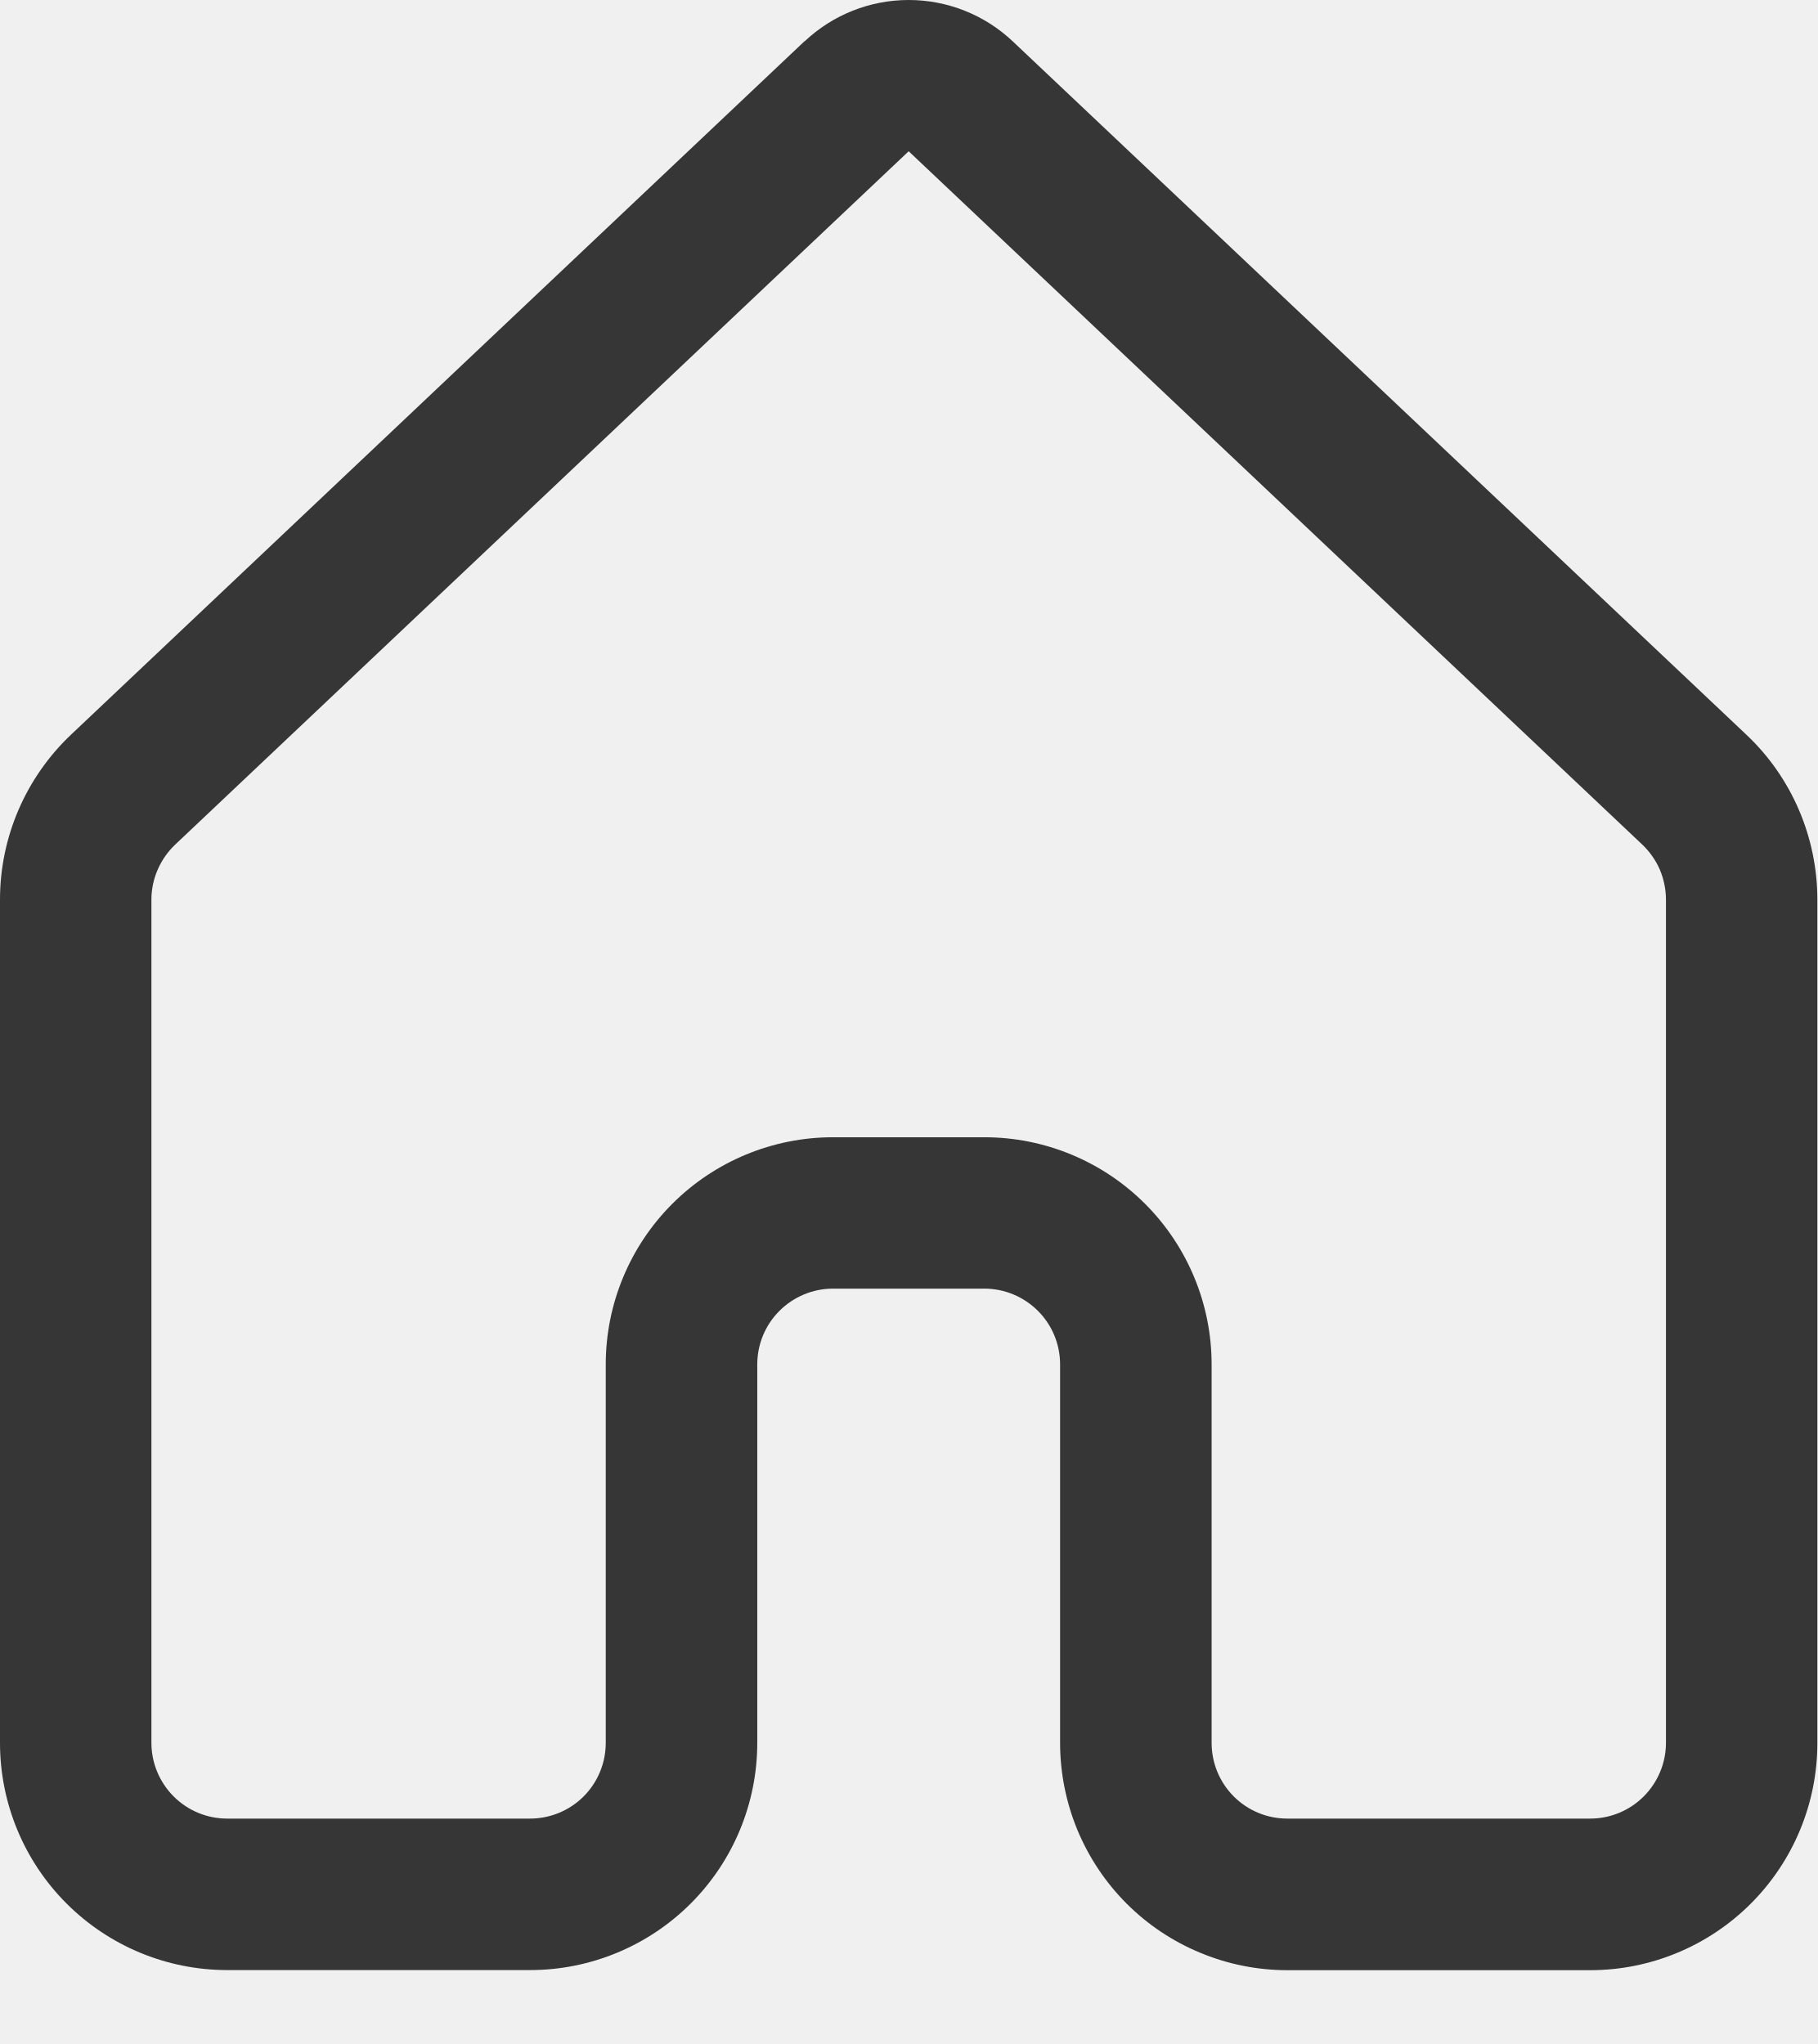
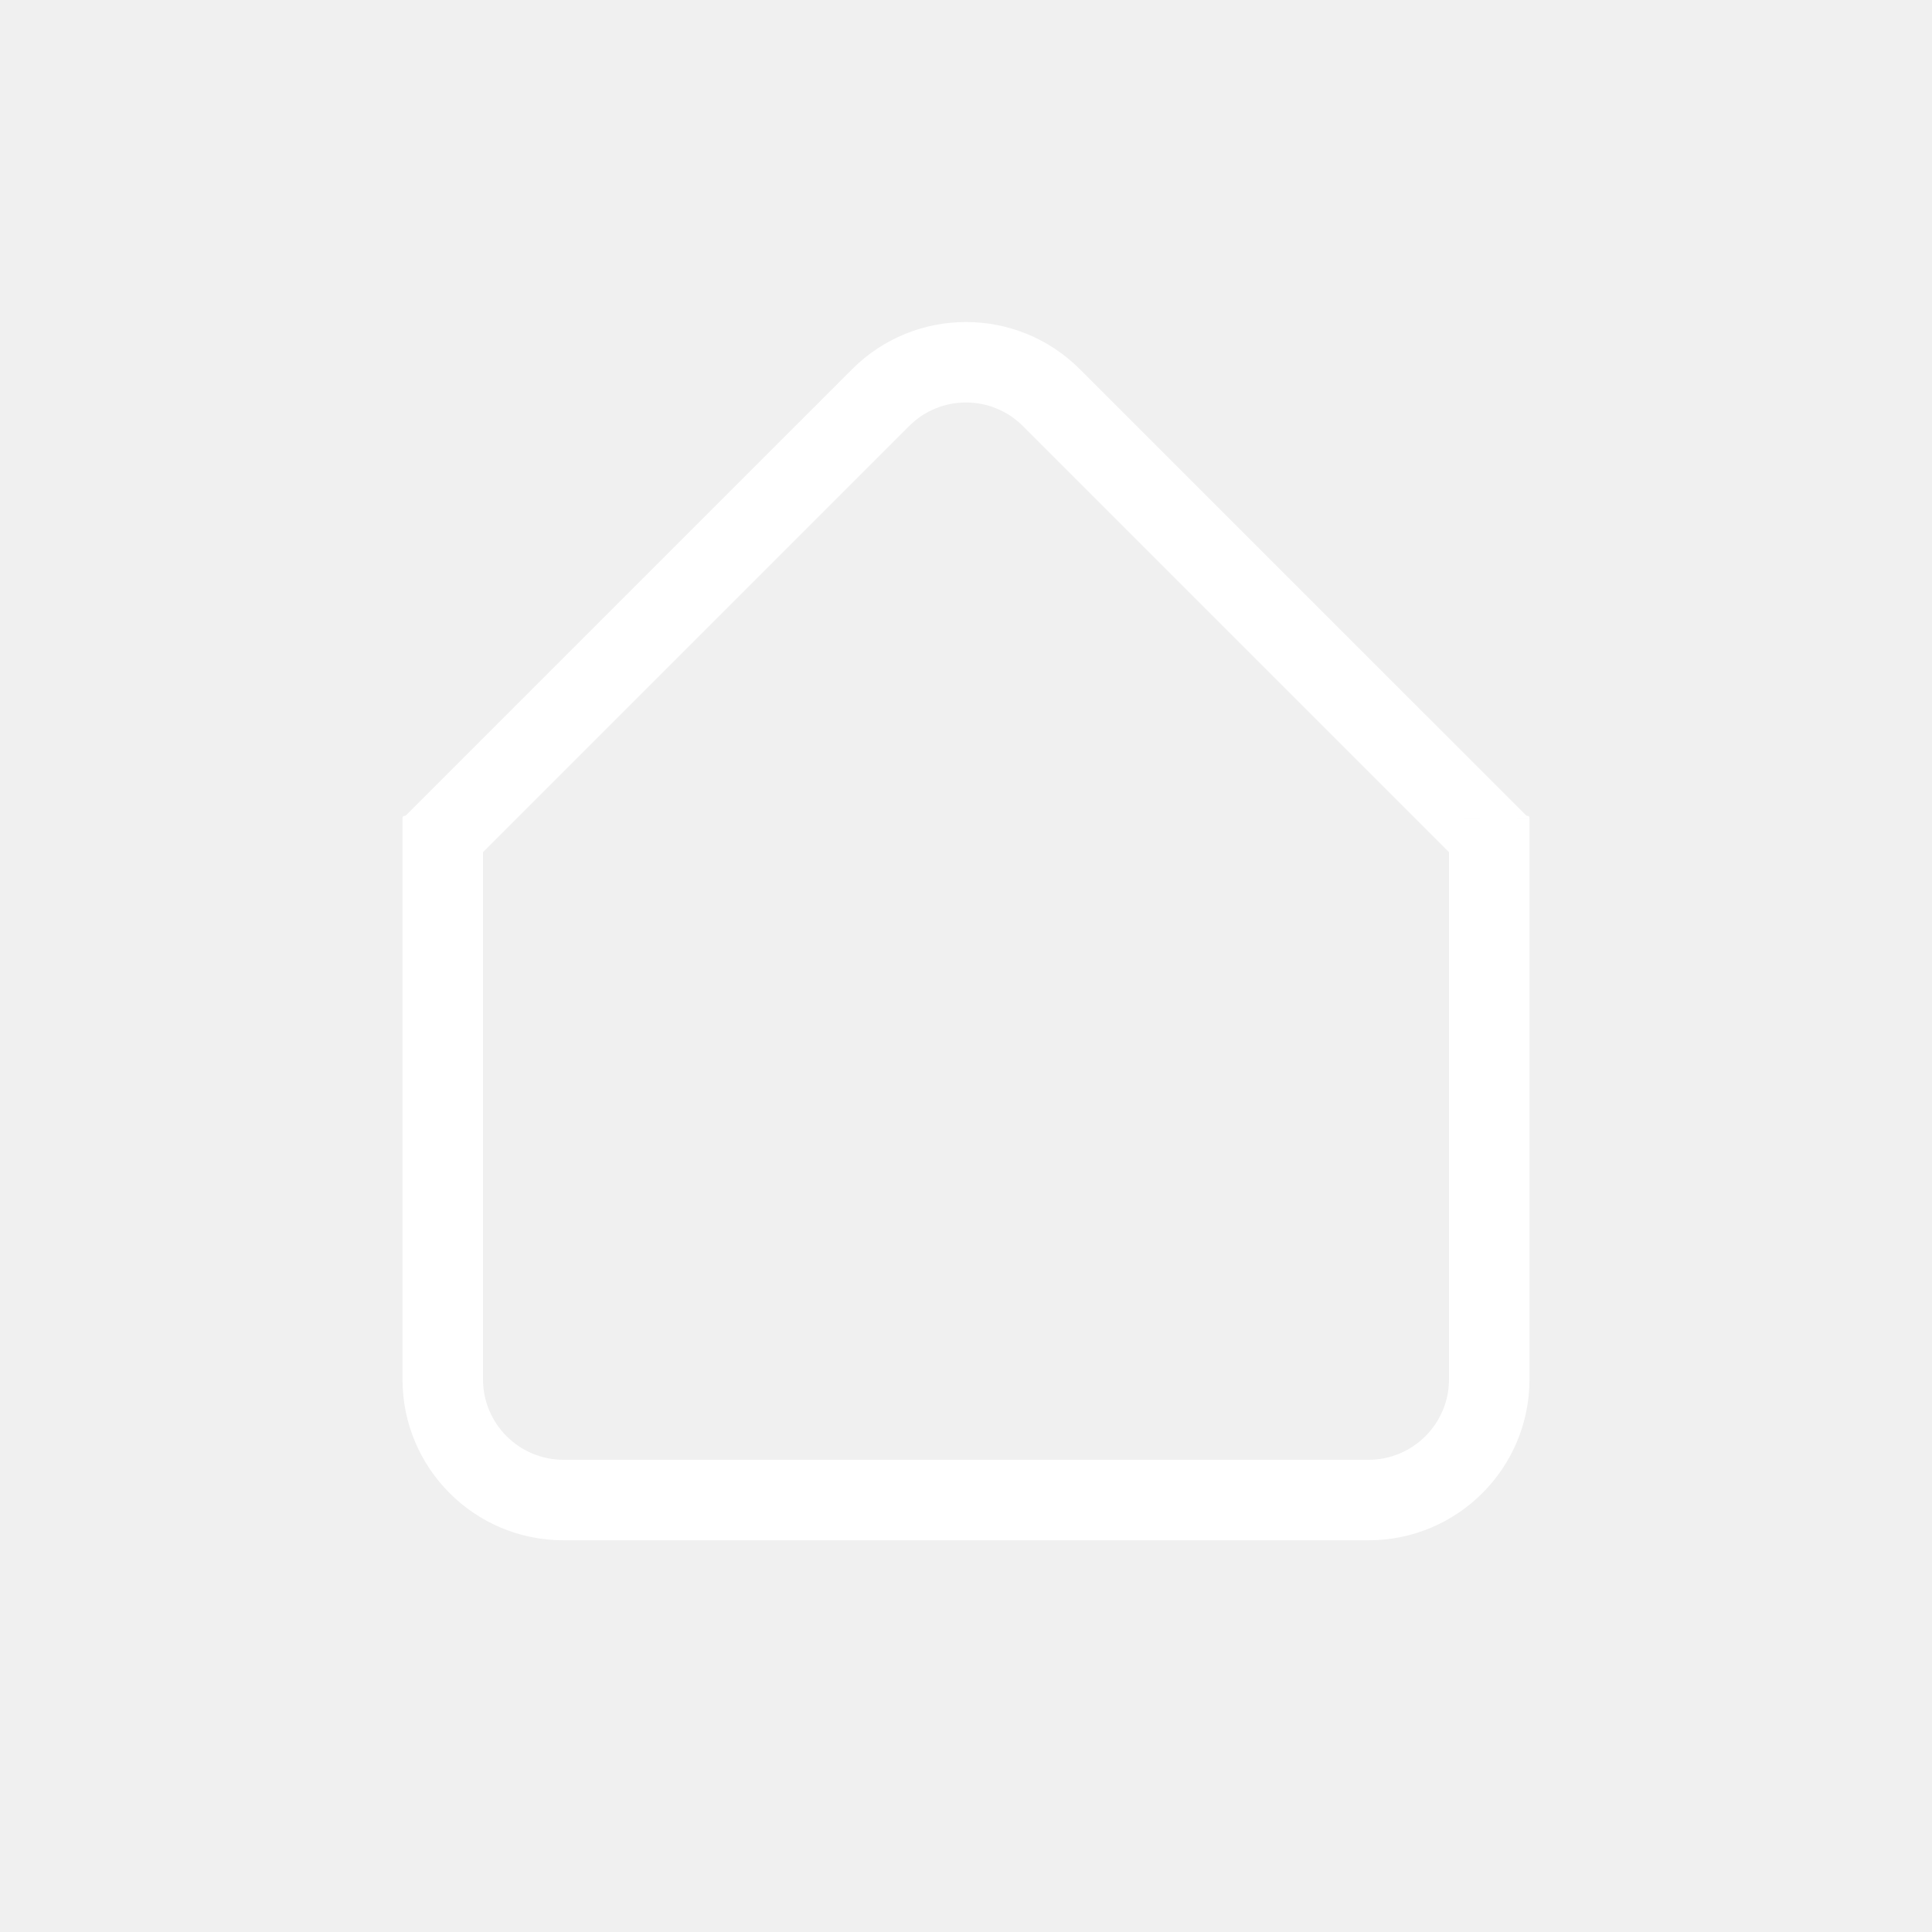
- <svg xmlns="http://www.w3.org/2000/svg" width="16" height="18" viewBox="0 0 16 18" fill="none">
-   <path d="M7.084 0.364C7.332 0.13 7.659 0 8 0C8.341 0 8.668 0.13 8.916 0.364L15.375 6.47C15.775 6.847 16 7.374 16 7.923V15.35C16 15.88 15.789 16.389 15.414 16.764C15.039 17.139 14.53 17.35 14 17.35H11.333C11.071 17.35 10.81 17.298 10.568 17.197C10.325 17.097 10.104 16.949 9.919 16.764C9.733 16.578 9.586 16.357 9.485 16.114C9.385 15.871 9.333 15.611 9.333 15.348V12.015C9.333 11.838 9.263 11.669 9.138 11.544C9.013 11.419 8.843 11.348 8.667 11.348H7.333C7.157 11.348 6.987 11.419 6.862 11.544C6.737 11.669 6.667 11.838 6.667 12.015V15.348C6.667 15.879 6.456 16.388 6.081 16.763C5.706 17.138 5.197 17.349 4.667 17.349H2C1.47 17.349 0.961 17.138 0.586 16.763C0.211 16.388 0 15.879 0 15.348V7.922C0 7.372 0.227 6.846 0.627 6.468L7.084 0.362V0.364ZM8 1.332L1.541 7.439C1.476 7.501 1.424 7.576 1.388 7.659C1.352 7.742 1.333 7.831 1.333 7.922V15.348C1.333 15.525 1.404 15.695 1.529 15.82C1.654 15.945 1.823 16.015 2 16.015H4.667C4.843 16.015 5.013 15.945 5.138 15.82C5.263 15.695 5.333 15.525 5.333 15.348V12.015C5.333 11.485 5.544 10.976 5.919 10.601C6.294 10.226 6.803 10.015 7.333 10.015H8.667C9.197 10.015 9.706 10.226 10.081 10.601C10.456 10.976 10.667 11.485 10.667 12.015V15.348C10.667 15.525 10.737 15.695 10.862 15.82C10.987 15.945 11.156 16.015 11.333 16.015H14C14.177 16.015 14.346 15.945 14.471 15.82C14.596 15.695 14.667 15.525 14.667 15.348V7.922C14.667 7.831 14.648 7.742 14.613 7.658C14.577 7.575 14.524 7.5 14.459 7.438L8 1.332Z" fill="#363636" />
+ <svg xmlns="http://www.w3.org/2000/svg" width="24" height="24" viewBox="0 0 24 24" fill="none">
+   <mask id="path-1-inside-1_892_77893" fill="white">
+     <path fill-rule="evenodd" clip-rule="evenodd" d="M18.974 10.134C18.966 10.134 18.96 10.131 18.955 10.126L13.414 4.586C12.633 3.805 11.367 3.805 10.586 4.586L5.045 10.126C5.04 10.131 5.033 10.134 5.026 10.134C5.012 10.134 5 10.146 5 10.161V10.172V17.134C5 18.239 5.895 19.134 7 19.134H17C18.105 19.134 19 18.239 19 17.134L19 10.172V10.161C19 10.146 18.988 10.134 18.974 10.134Z" />
+   </mask>
+   <path fill-rule="evenodd" clip-rule="evenodd" d="M18.974 10.134C18.966 10.134 18.96 10.131 18.955 10.126L13.414 4.586C12.633 3.805 11.367 3.805 10.586 4.586L5.045 10.126C5.04 10.131 5.033 10.134 5.026 10.134C5.012 10.134 5 10.146 5 10.161V10.172V17.134C5 18.239 5.895 19.134 7 19.134H17C18.105 19.134 19 18.239 19 17.134L19 10.172V10.161C19 10.146 18.988 10.134 18.974 10.134Z" fill="transparent" />
+   <path d="M19 10.172L18 10.171V10.172H19ZM19 10.161L18 10.161L19 10.161ZM19 17.134H18H19ZM5.045 10.126L4.338 9.419L5.045 10.126ZM18.955 10.126L19.662 9.419L18.955 10.126ZM10.586 4.586L9.879 3.879L10.586 4.586ZM12.707 5.293L18.248 10.834L19.662 9.419L14.121 3.879L12.707 5.293ZM5.752 10.834L11.293 5.293L9.879 3.879L4.338 9.419L5.752 10.834ZM6 10.172V10.161H4V10.172H6ZM6 17.134V10.172H4V17.134H6ZM17 18.134H7V20.134H17V18.134ZM18 10.172L18 17.134H20L20 10.172H18ZM18 10.161V10.171L20 10.172V10.161L18 10.161ZM20 10.161C20 9.594 19.541 9.134 18.974 9.134V11.134C18.436 11.134 18 10.698 18 10.161L20 10.161ZM17 20.134C18.657 20.134 20 18.791 20 17.134H18C18 17.686 17.552 18.134 17 18.134V20.134ZM5.026 9.134C4.46 9.134 4 9.594 4 10.161H6C6 10.698 5.564 11.134 5.026 11.134V9.134ZM4.338 9.419C4.521 9.237 4.768 9.134 5.026 9.134V11.134C5.299 11.134 5.56 11.026 5.752 10.834L4.338 9.419ZM18.248 10.834C18.44 11.026 18.701 11.134 18.974 11.134V9.134C19.232 9.134 19.479 9.237 19.662 9.419L18.248 10.834ZM4 17.134C4 18.791 5.343 20.134 7 20.134V18.134C6.448 18.134 6 17.686 6 17.134H4ZM14.121 3.879C12.95 2.707 11.05 2.707 9.879 3.879L11.293 5.293C11.683 4.902 12.317 4.902 12.707 5.293L14.121 3.879Z" fill="white" mask="url(#path-1-inside-1_892_77893)" />
</svg>
